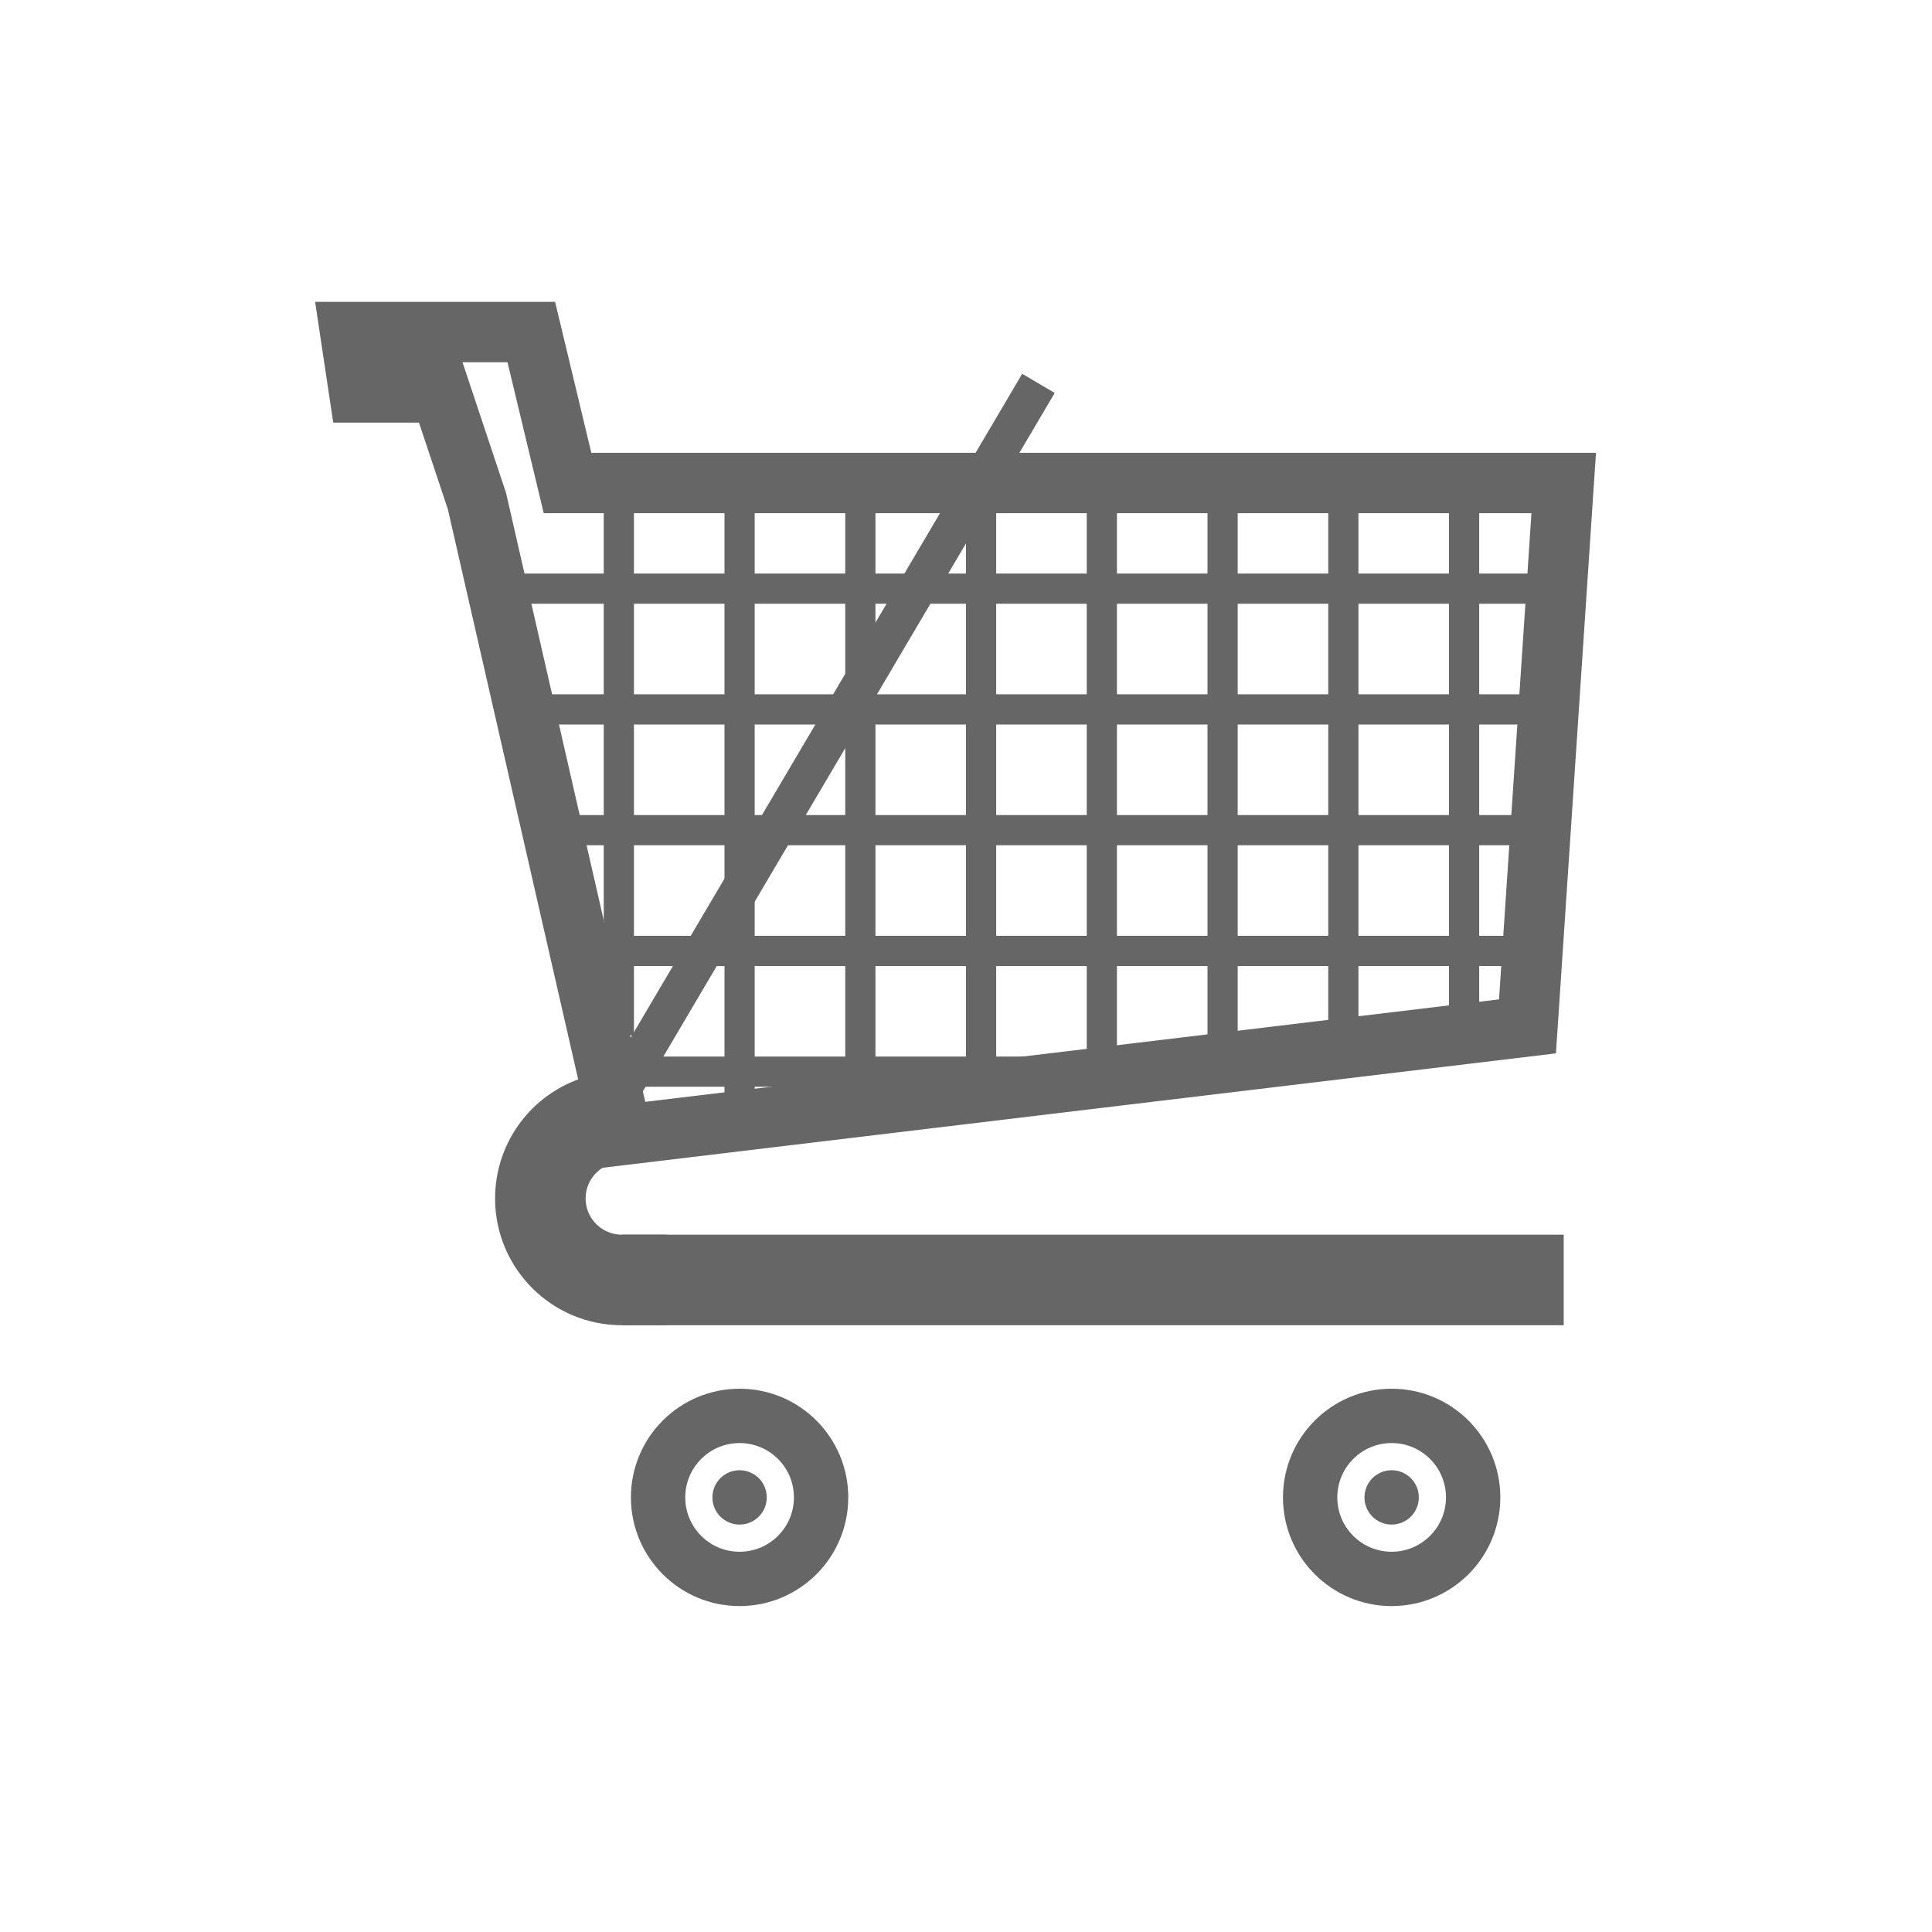
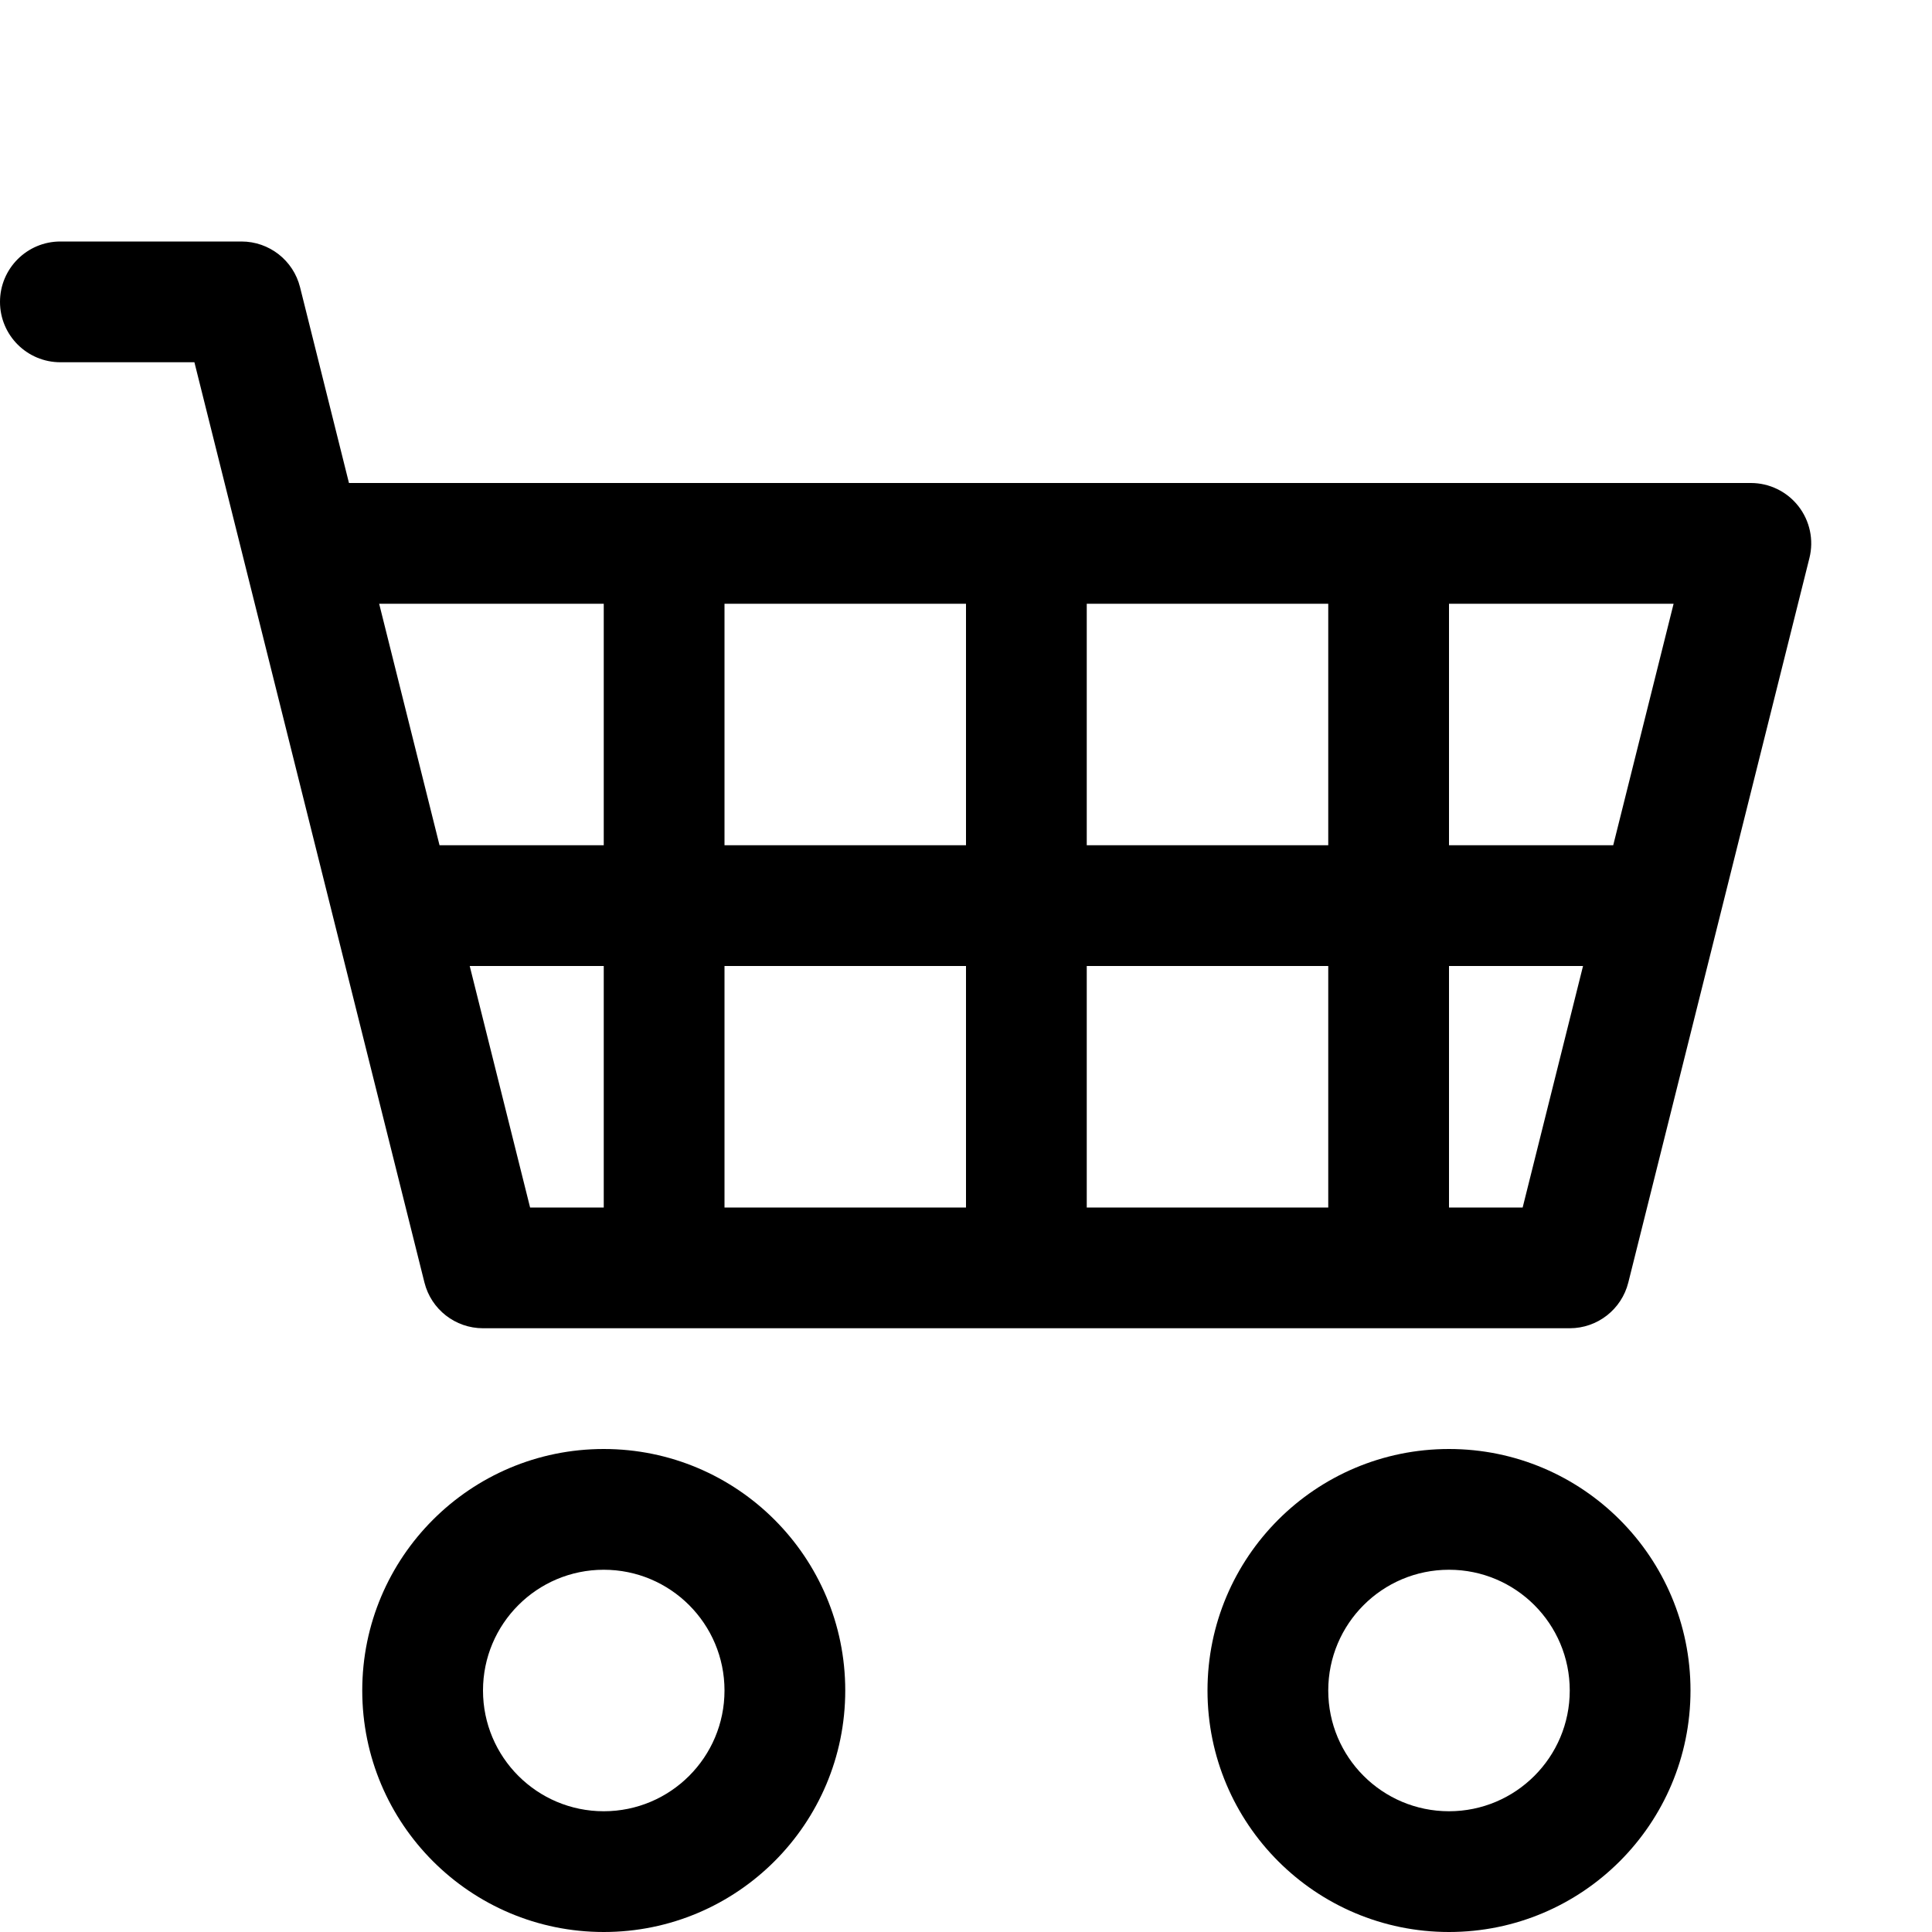
- <svg xmlns="http://www.w3.org/2000/svg" id="svg5758" viewBox="0 0 64 64" version="1.1" fill="red">
-   <g id="layer1" transform="translate(0,16)">
-     <g id="g5509" transform="translate(-311.65 -878.68)">
-       <g id="g5533" transform="translate(-132 2)">
-         <path id="path4037" style="color:#000000" d="m22 200.5c-2.485 0-4.5-2.015-4.5-4.5 0-2.037 1.368-3.82 3.335-4.347" transform="matrix(.6 0 0 .6 451.05 782.78)" stroke="#666" stroke-linecap="square" stroke-width="5" fill="none" />
-         <path id="path4039" stroke="#666" stroke-width="3" fill="none" d="m495.45 903.08h-31.2" />
-         <path id="path4041" stroke="#666" stroke-width="2" fill="none" d="m494.25 894.68-30 3.6-4.8-21-1.2-3.6h-2.7l-0.3-2h6l1.2 5h33z" />
-         <path id="path4043" stroke-width="1.9" transform="matrix(.1836 0 0 .1836 465.76 855.89)" fill="#666" d="m17.919 296.26c0 2.707-2.195 4.902-4.902 4.902-2.707 0-4.902-2.195-4.902-4.902 0-2.707 2.195-4.902 4.902-4.902 2.707 0 4.902 2.195 4.902 4.902z" />
-         <path id="path4045" d="m27.723 296.26c0 8.122-6.584 14.706-14.706 14.706-8.122 0-14.706-6.584-14.706-14.706 0-8.122 6.584-14.706 14.706-14.706 8.122 0 14.706 6.584 14.706 14.706z" transform="matrix(.1836 0 0 .1836 465.76 855.89)" stroke="#666" stroke-width="9.804" fill="none" />
-         <path id="path4047" stroke-width="1.9" transform="matrix(.1836 0 0 .1836 487.36 855.89)" fill="#666" d="m17.919 296.26c0 2.707-2.195 4.902-4.902 4.902-2.707 0-4.902-2.195-4.902-4.902 0-2.707 2.195-4.902 4.902-4.902 2.707 0 4.902 2.195 4.902 4.902z" />
-         <path id="path4049" d="m27.723 296.26c0 8.122-6.584 14.706-14.706 14.706-8.122 0-14.706-6.584-14.706-14.706 0-8.122 6.584-14.706 14.706-14.706 8.122 0 14.706 6.584 14.706 14.706z" transform="matrix(.1836 0 0 .1836 487.36 855.89)" stroke="#666" stroke-width="9.804" fill="none" />
-         <path id="path4051" stroke="#666" stroke-width="1.25" fill="none" d="m478.05 873.38-13.8 23.4" />
-         <path id="path4053" stroke="#666" fill="none" d="m460.35 880.18h34.2" />
-         <path id="path4055" stroke="#666" fill="none" d="m494.25 884.18h-33.3" />
-         <path id="path4057" stroke="#666" fill="none" d="m462.15 888.18h31.8" />
-         <path id="path4059" stroke="#666" fill="none" d="m493.95 892.18h-31.2" />
-         <path id="path4061" stroke="#666" fill="none" d="m463.35 896.18h18.1" />
-         <path id="path4065" stroke="#666" fill="none" d="m488.15 876.68v18.6" />
-         <path id="path4067" stroke="#666" fill="none" d="m484.15 876.68v19.2" />
-         <path id="path4069" stroke="#666" fill="none" d="m480.15 876.68v19.2" />
-         <path id="path4071" stroke="#666" fill="none" d="m476.15 876.68v19.8" />
-         <path id="path4073" stroke="#666" fill="none" d="m472.15 876.68v20.1" />
-         <path id="path4075" stroke="#666" fill="none" d="m468.15 876.68v20.4" />
-         <path id="path4077" stroke="#666" fill="none" d="m464.15 876.68v18.3" />
-         <path id="path4079" stroke="#666" fill="none" d="m492.15 876.68v17.4" />
-       </g>
-     </g>
-   </g>
+ <svg xmlns="http://www.w3.org/2000/svg" stroke="currentColor" fill="currentColor" stroke-width="0" viewBox="0 0 16 16" height="1em" width="1em">
+   <path d="M0 2.5A.5.5 0 0 1 .5 2H2a.5.5 0 0 1 .485.379L2.89 4H14.5a.5.5 0 0 1 .485.621l-1.5 6A.5.5 0 0 1 13 11H4a.5.5 0 0 1-.485-.379L1.61 3H.5a.5.5 0 0 1-.5-.5zM3.14 5l.5 2H5V5H3.14zM6 5v2h2V5H6zm3 0v2h2V5H9zm3 0v2h1.36l.5-2H12zm1.11 3H12v2h.61l.5-2zM11 8H9v2h2V8zM8 8H6v2h2V8zM5 8H3.89l.5 2H5V8zm0 5a1 1 0 1 0 0 2 1 1 0 0 0 0-2zm-2 1a2 2 0 1 1 4 0 2 2 0 0 1-4 0zm9-1a1 1 0 1 0 0 2 1 1 0 0 0 0-2zm-2 1a2 2 0 1 1 4 0 2 2 0 0 1-4 0z" />
</svg>
